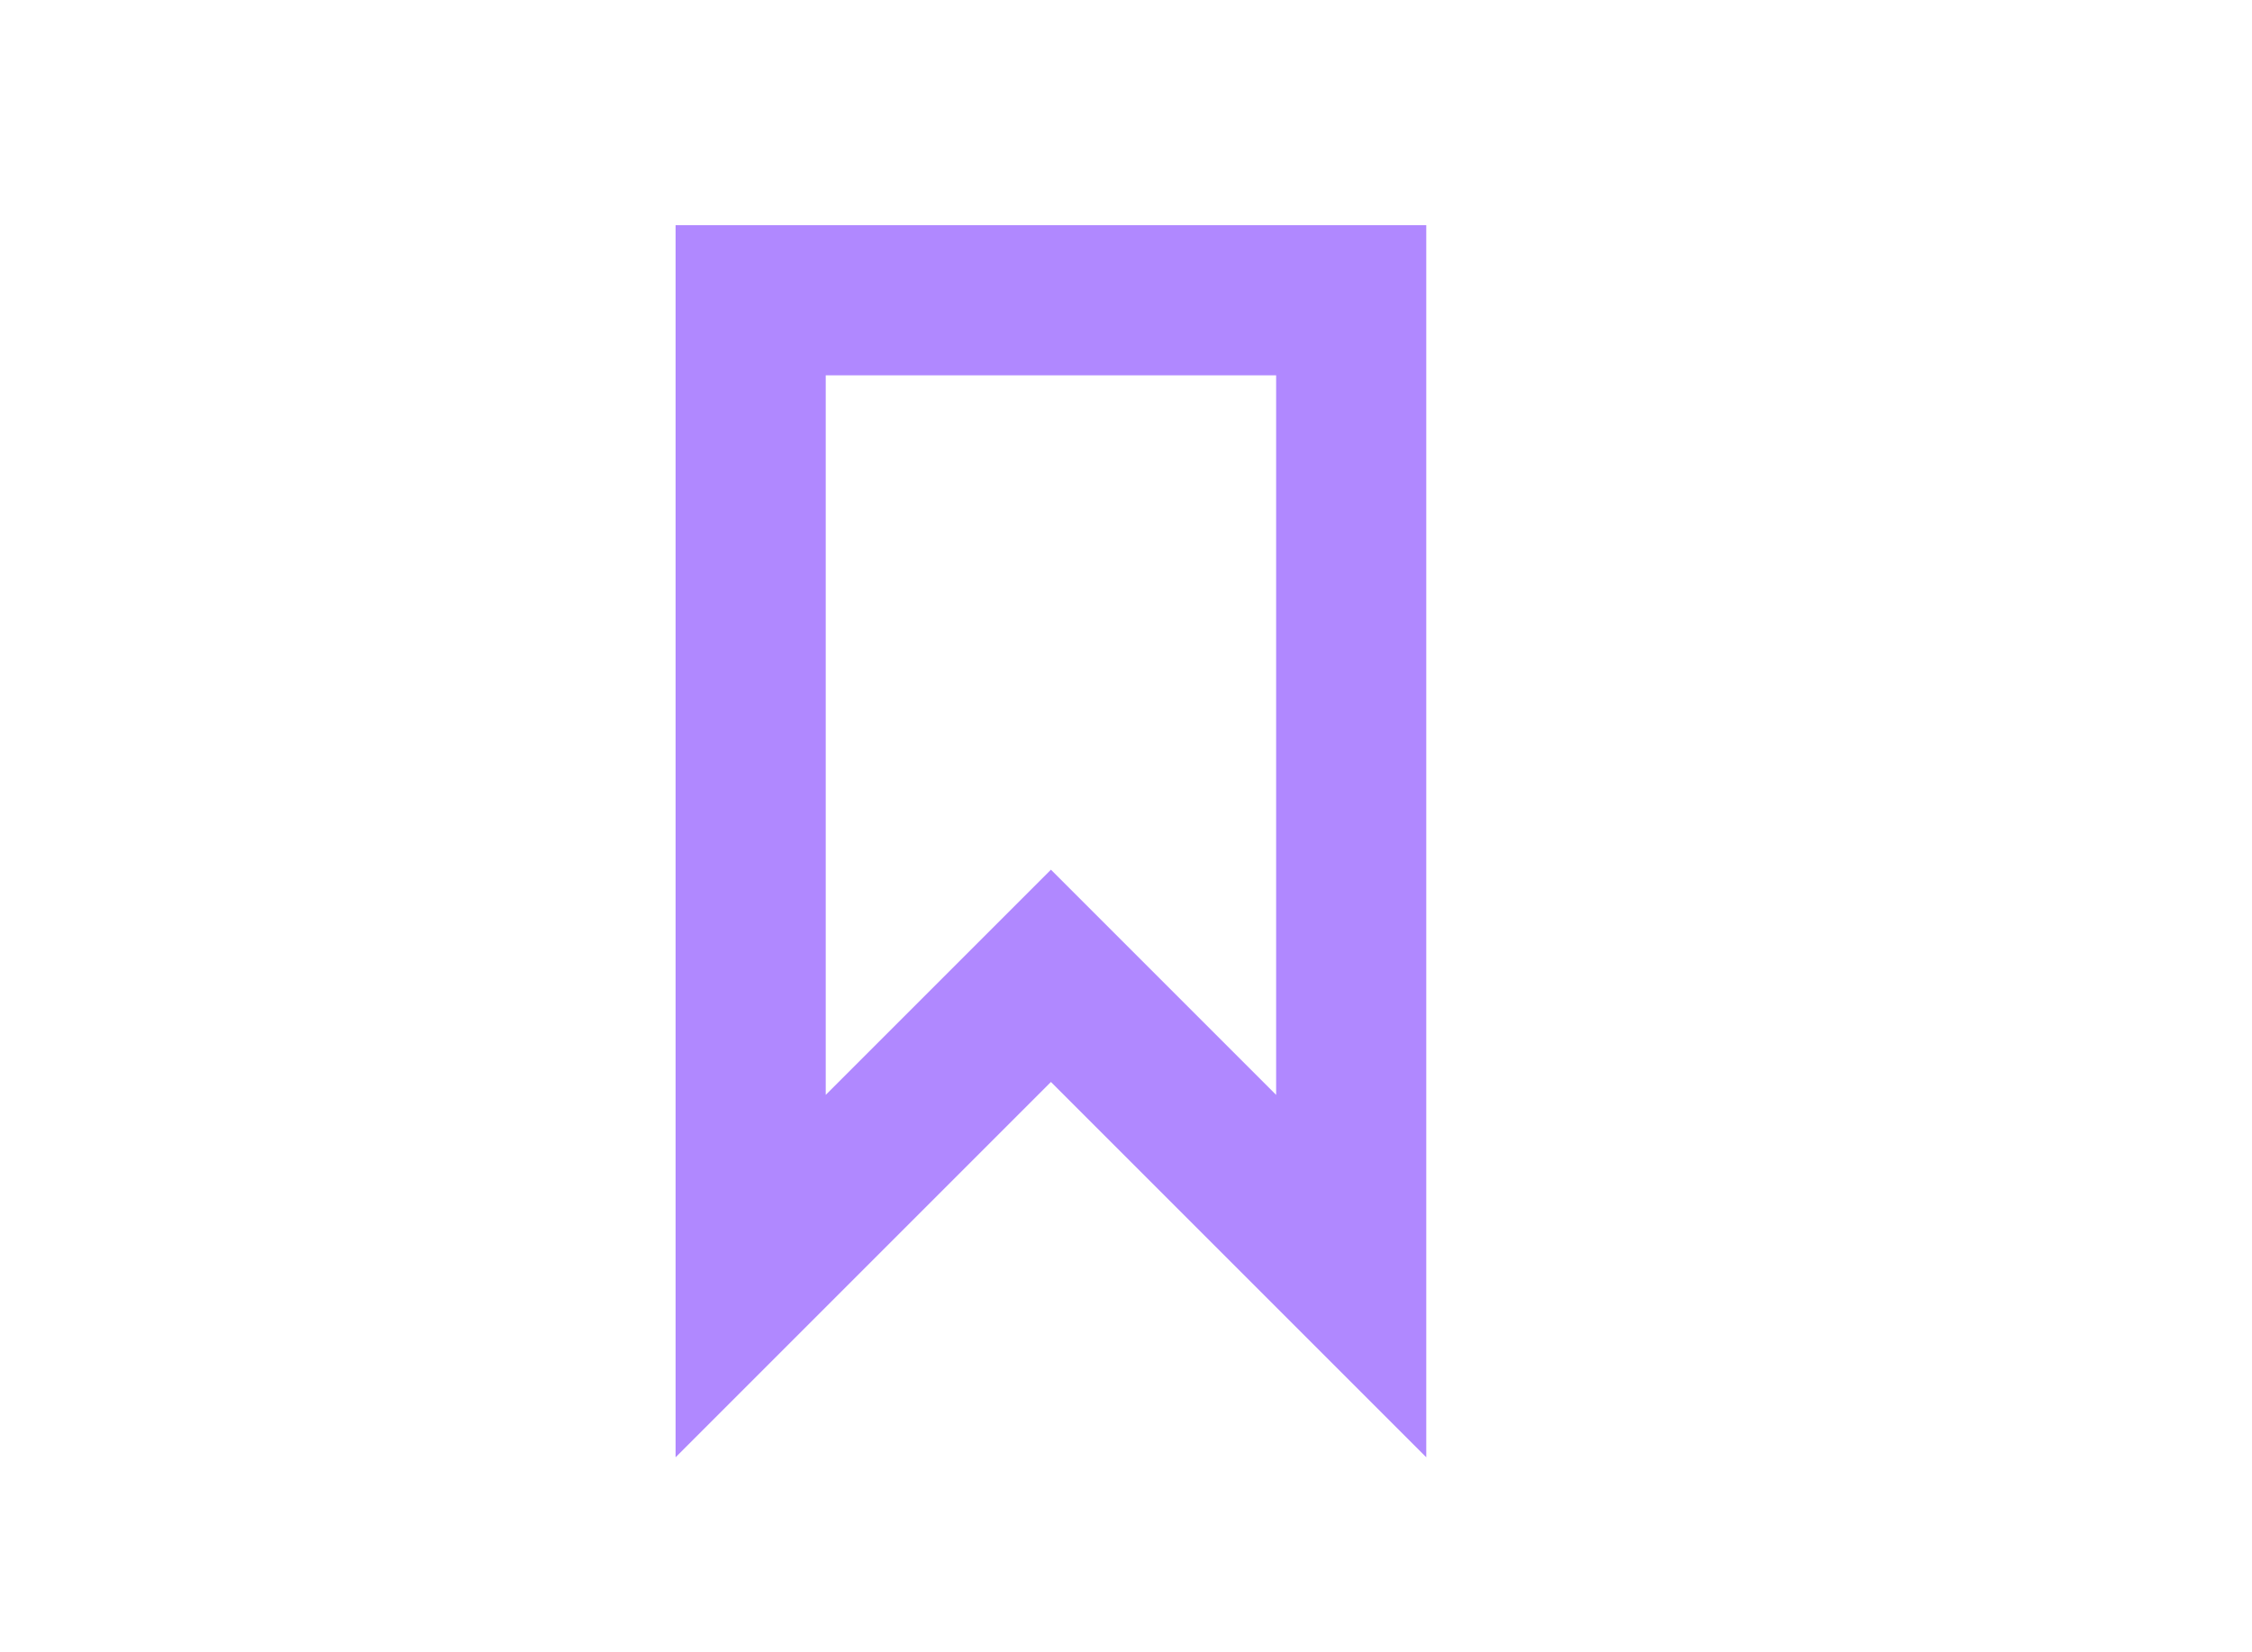
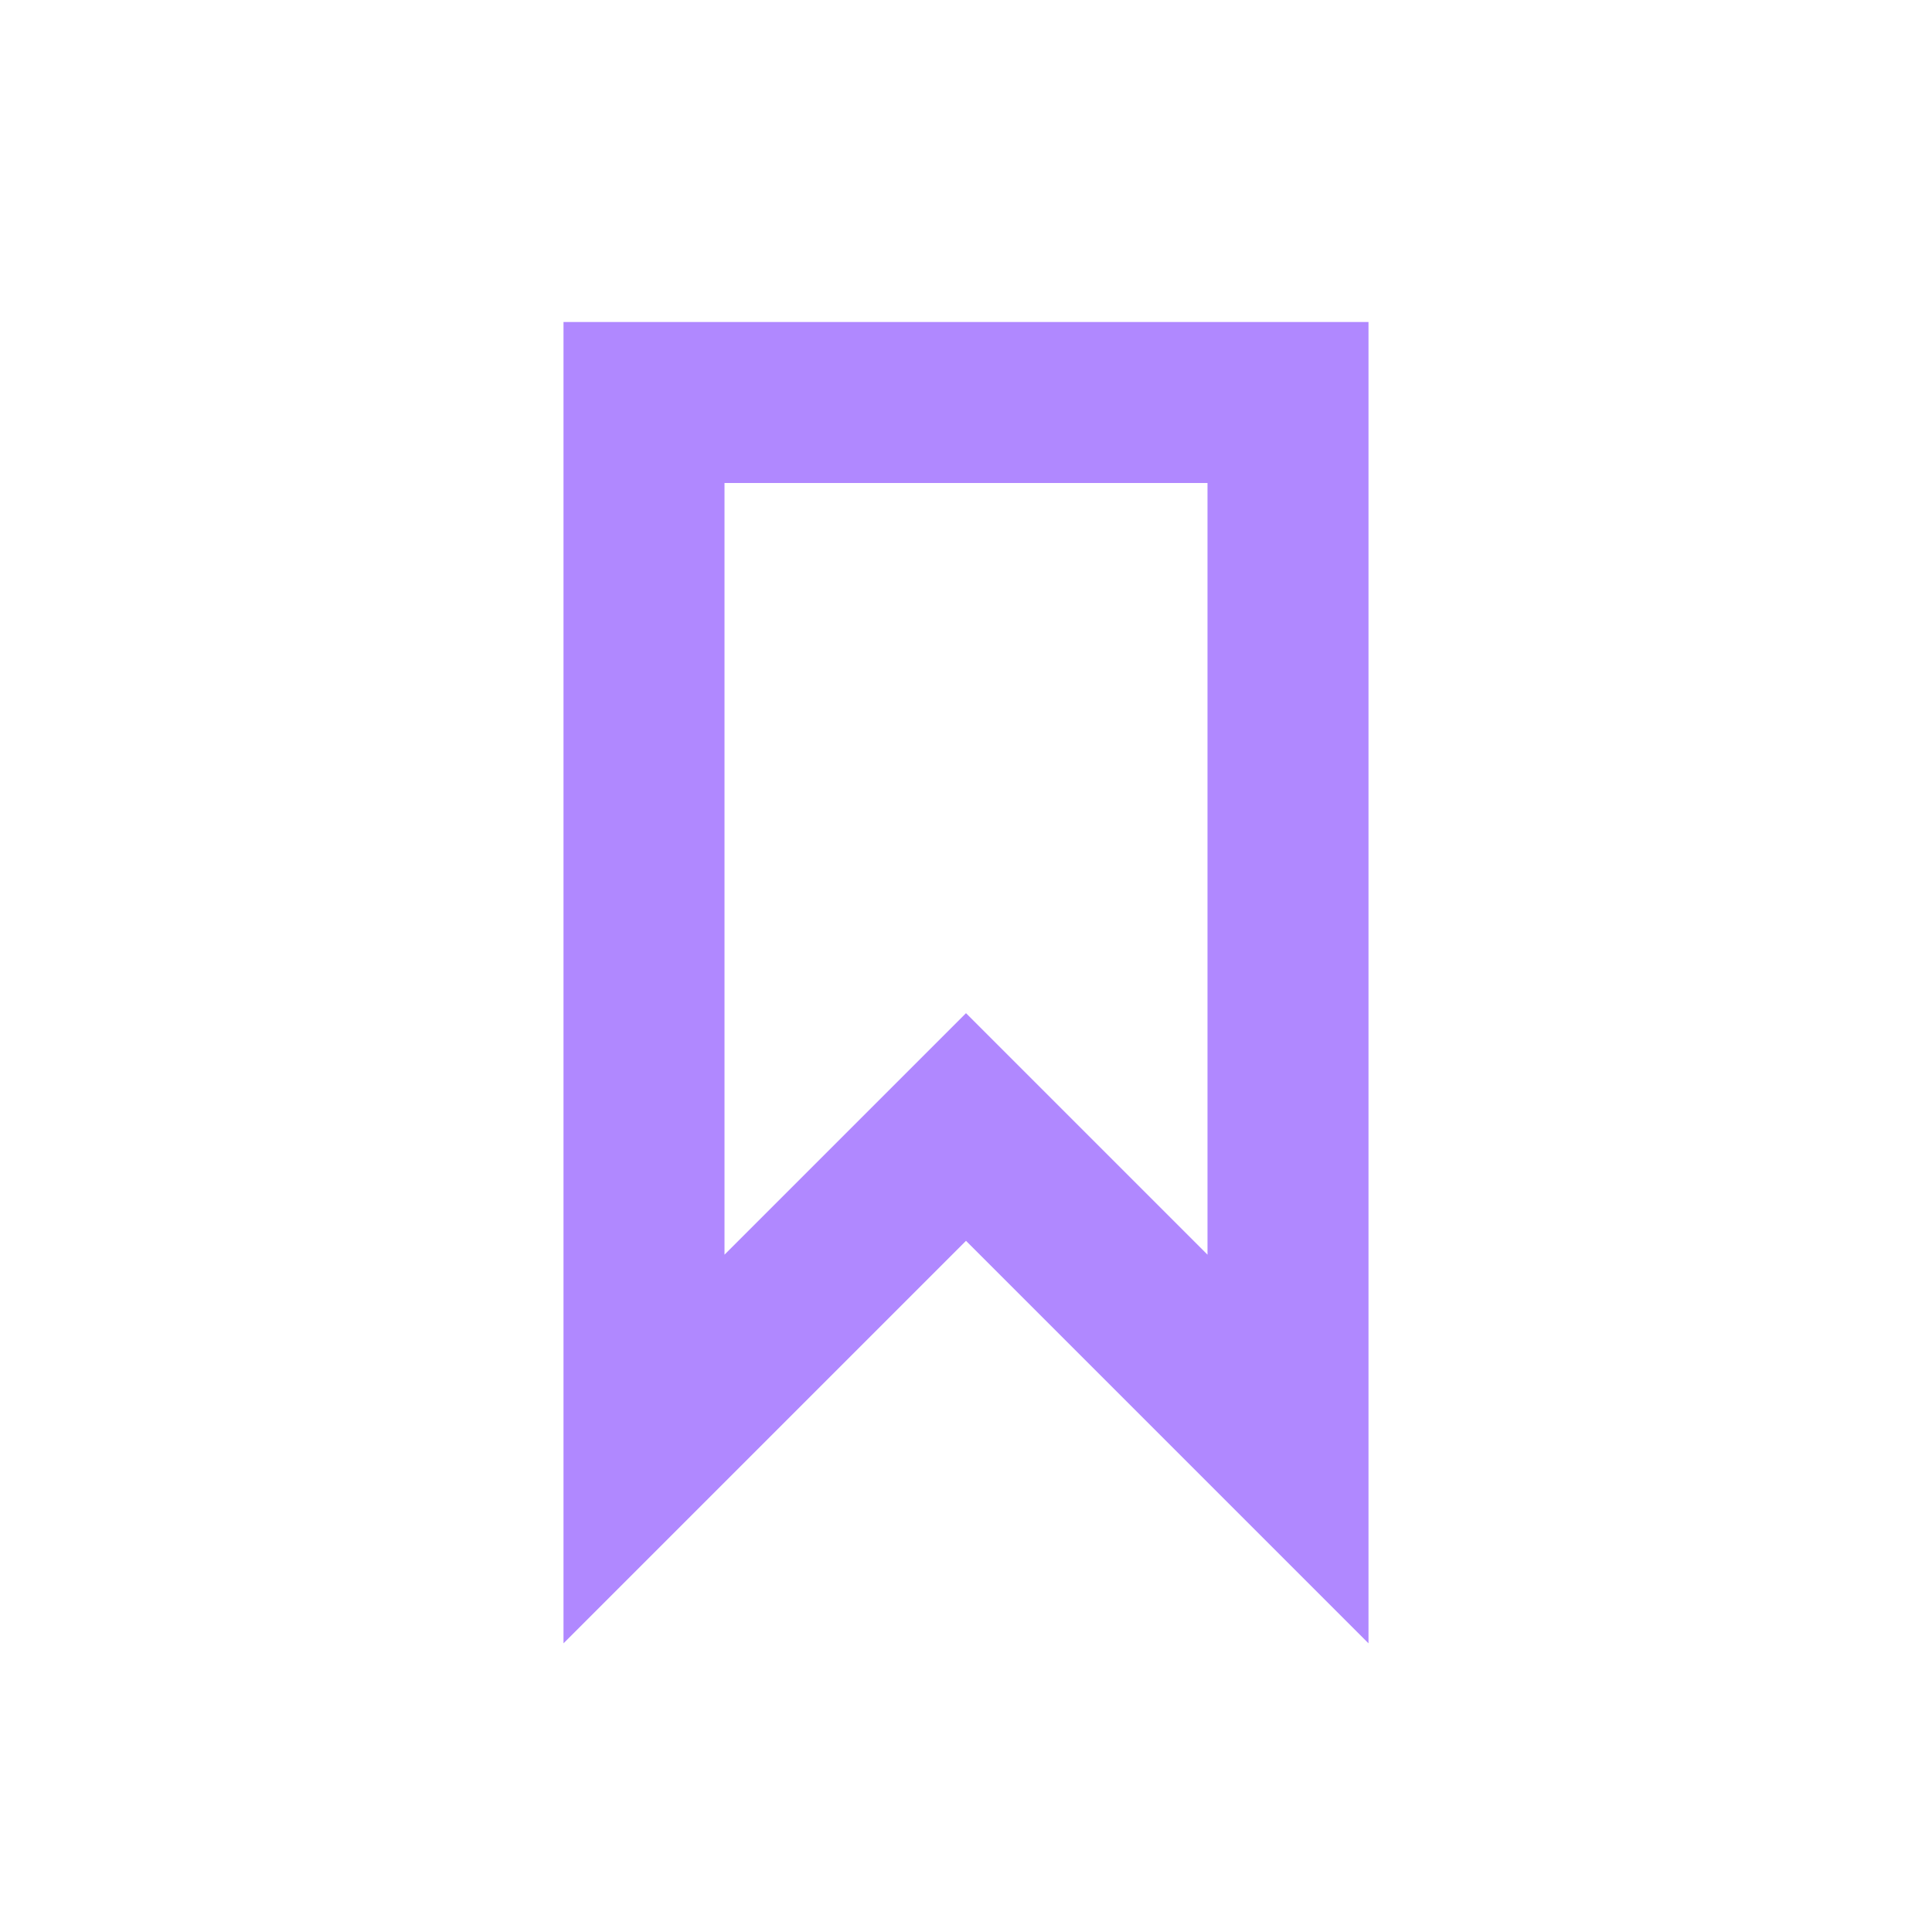
- <svg xmlns="http://www.w3.org/2000/svg" width="30px" height="22px" viewBox="0 0 30 22" version="1.1">
-   <g id="Label" stroke="none" stroke-width="1" fill="none" fill-rule="evenodd">
-     <g id="ic-label-20-x-20" transform="translate(4, 1)">
-       <g id="Group_8996" transform="translate(5, 2)" fill="#b088ff" fill-rule="nonzero">
+ <svg xmlns="http://www.w3.org/2000/svg" width="24px" height="24px" viewBox="0 0 24 24" version="1.1">
+   <g id="Artboard" stroke="none" stroke-width="1" fill="none" fill-rule="evenodd">
+     <g id="ic-label-liliac" transform="translate(2, 2)">
+       <g id="Group_8996" transform="translate(5, 2)" fill="#B088FF" fill-rule="nonzero">
        <path d="M10,16.414 L5,11.414 L0,16.414 L0,0 L10,0 L10,16.414 Z M5,8.586 L8,11.586 L8,2 L2,2 L2,11.586 L5,8.586 Z" id="Path_18961" />
      </g>
      <polygon id="Rectangle_4641" points="0 0 20 0 20 20 0 20" />
    </g>
  </g>
</svg>
